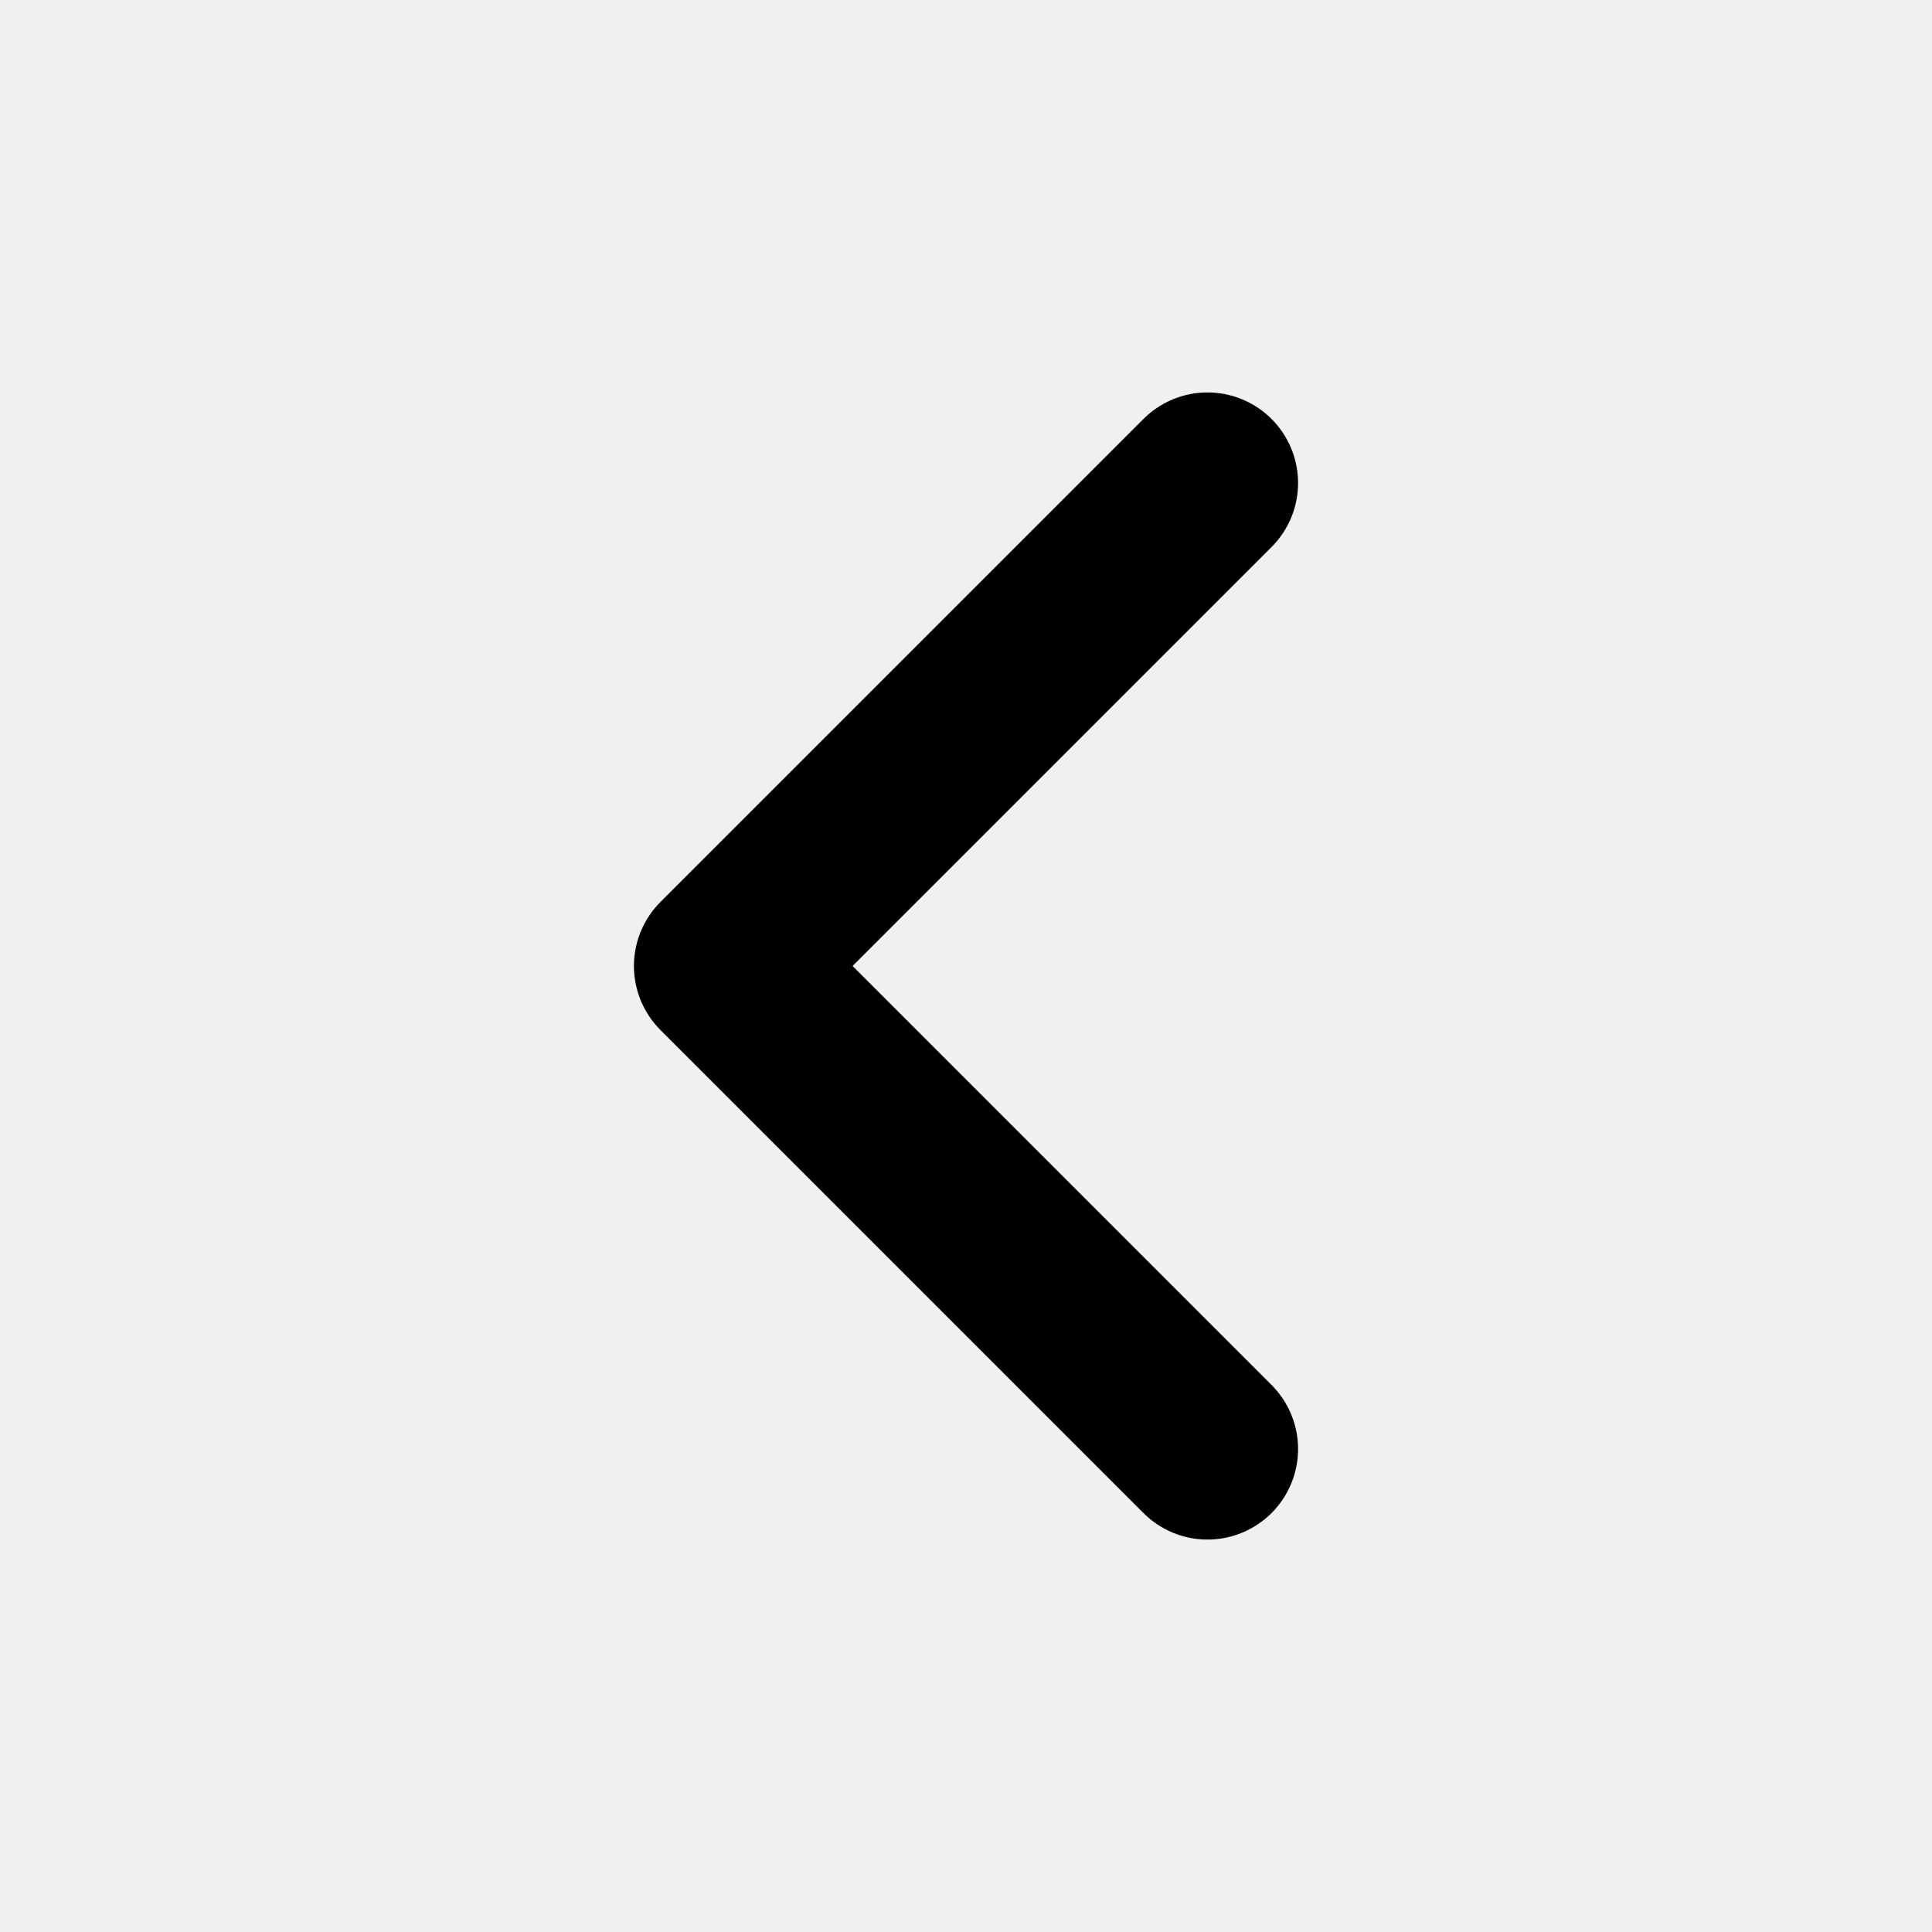
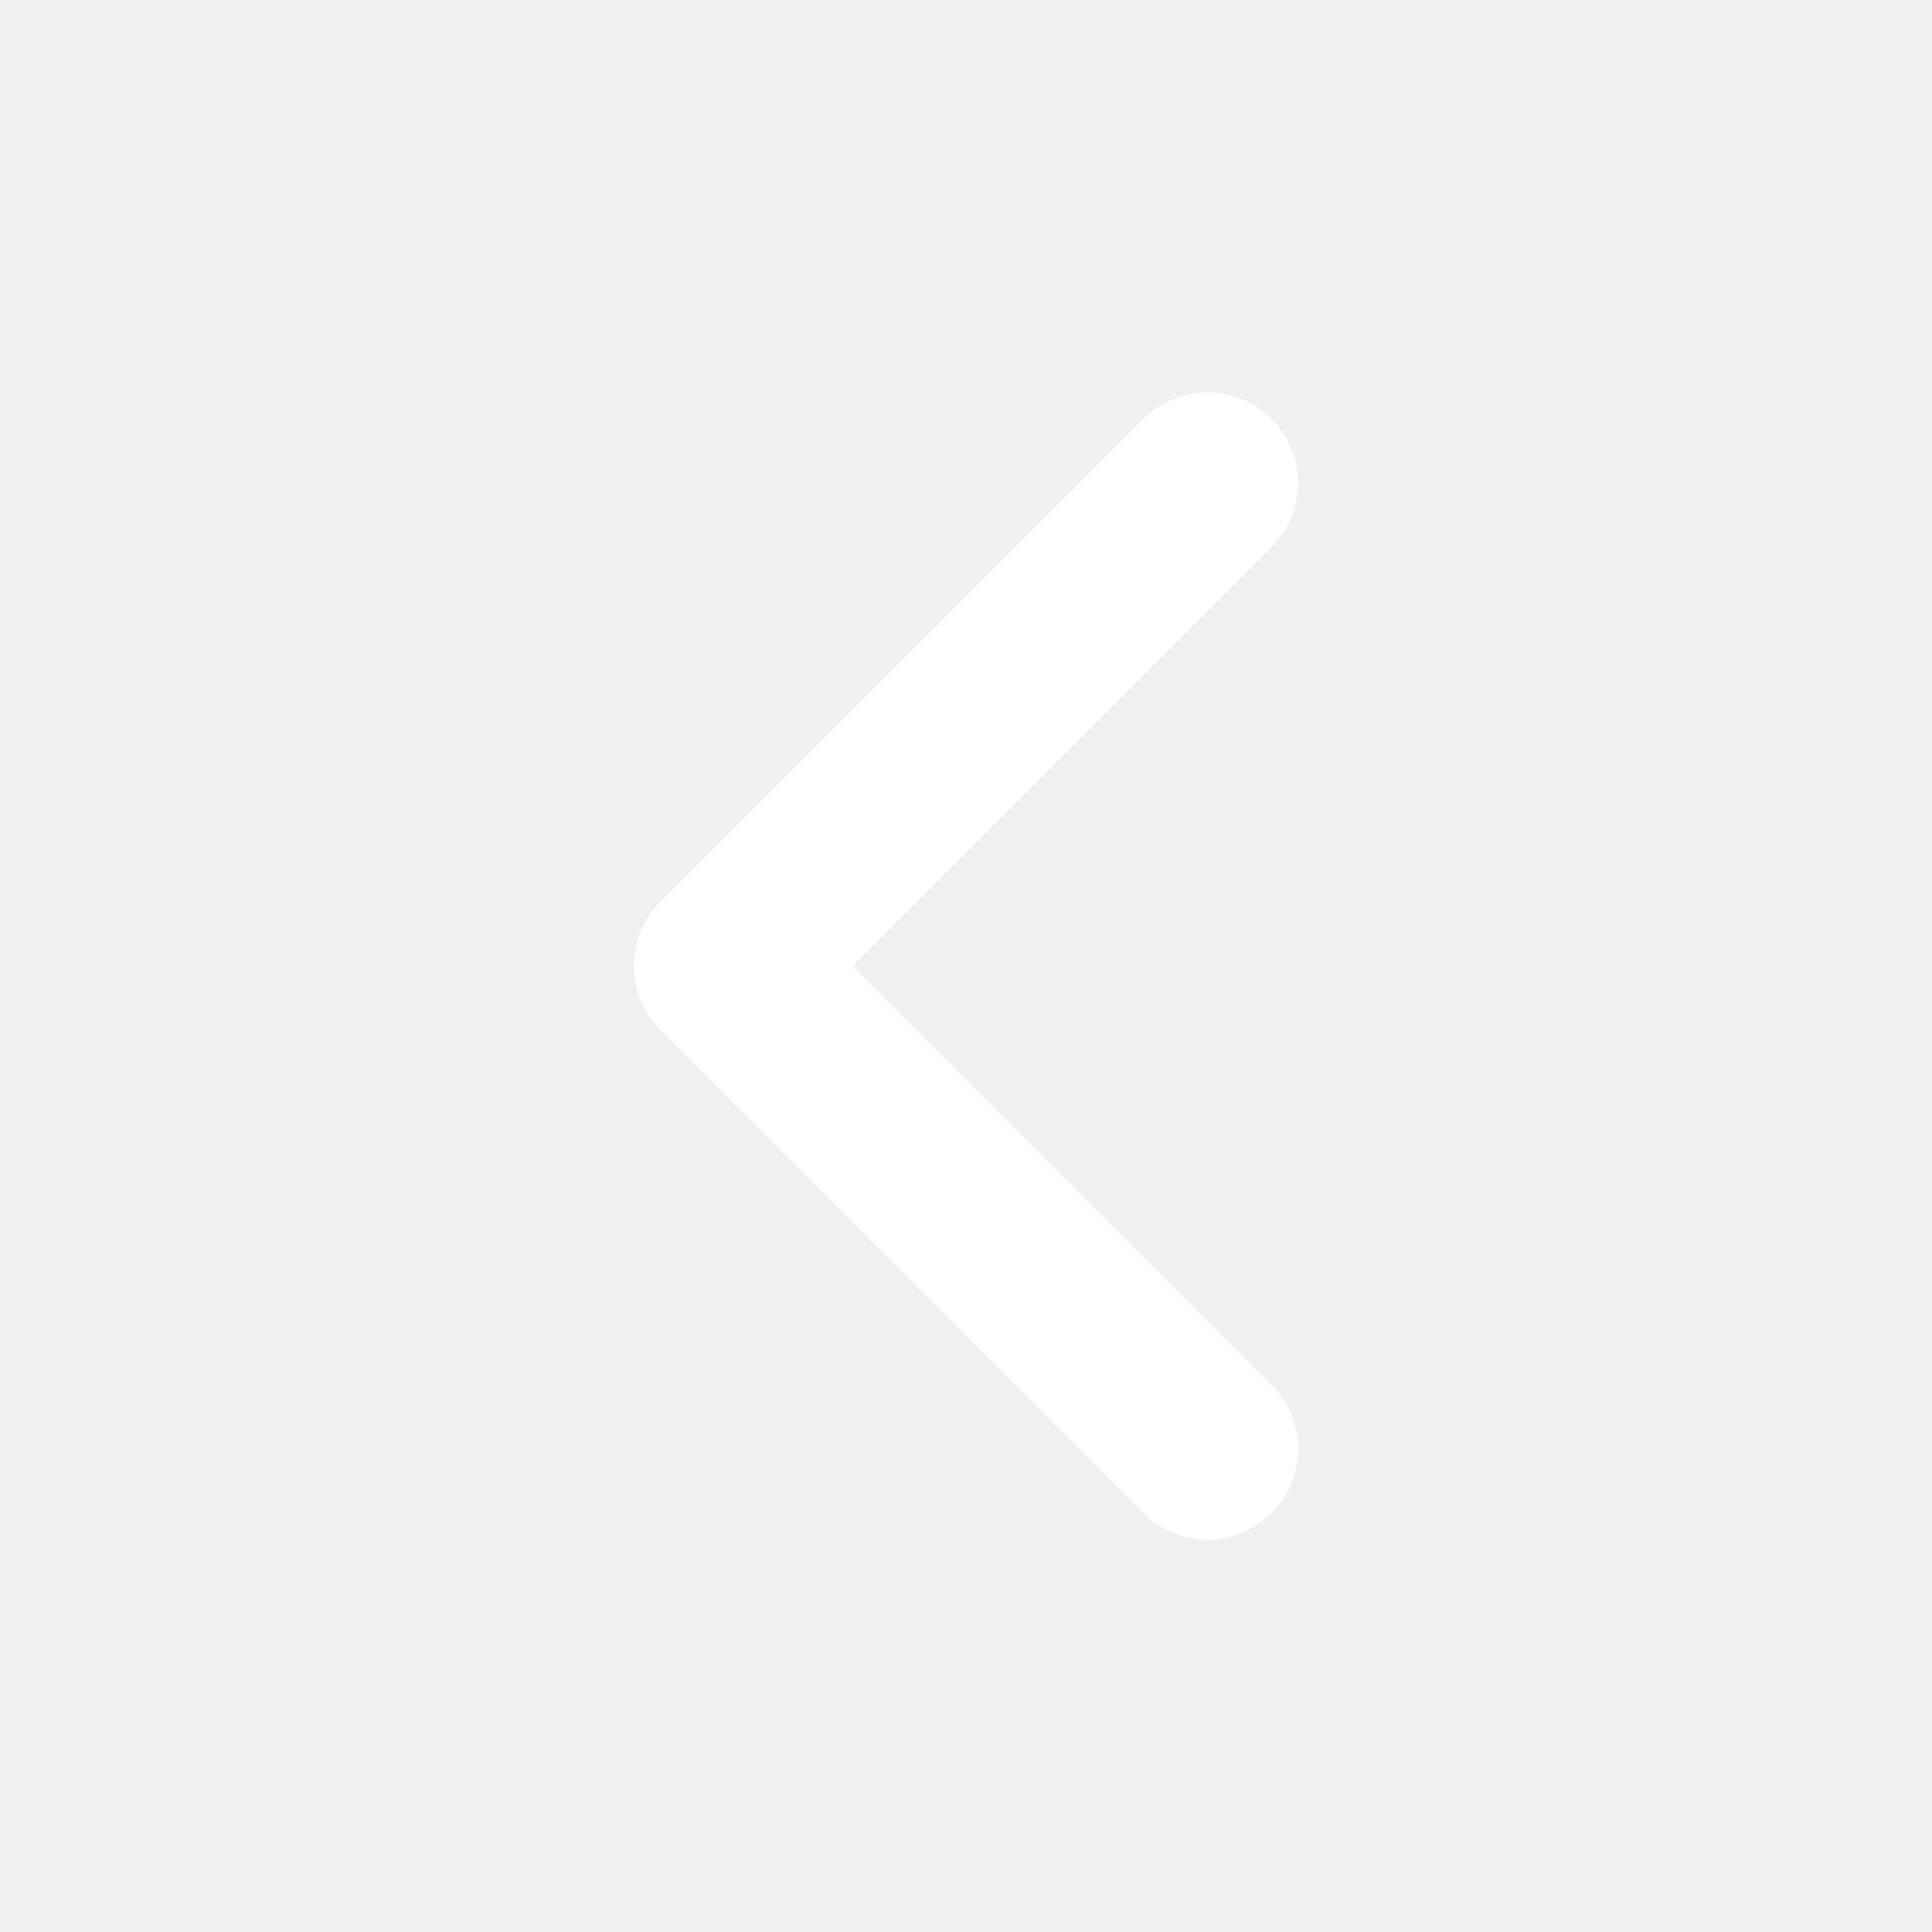
<svg xmlns="http://www.w3.org/2000/svg" version="1.1" width="32" height="32" viewBox="0 0 32 32">
-   <path fill="none" stroke="#000" stroke-width="3" stroke-miterlimit="4" stroke-linecap="round" stroke-linejoin="round" d="M20 24l-8-8 8-8" />
+   <path fill="none" stroke="#fff" stroke-width="3" stroke-miterlimit="4" stroke-linecap="round" stroke-linejoin="round" d="M20 24l-8-8 8-8" />
</svg>
